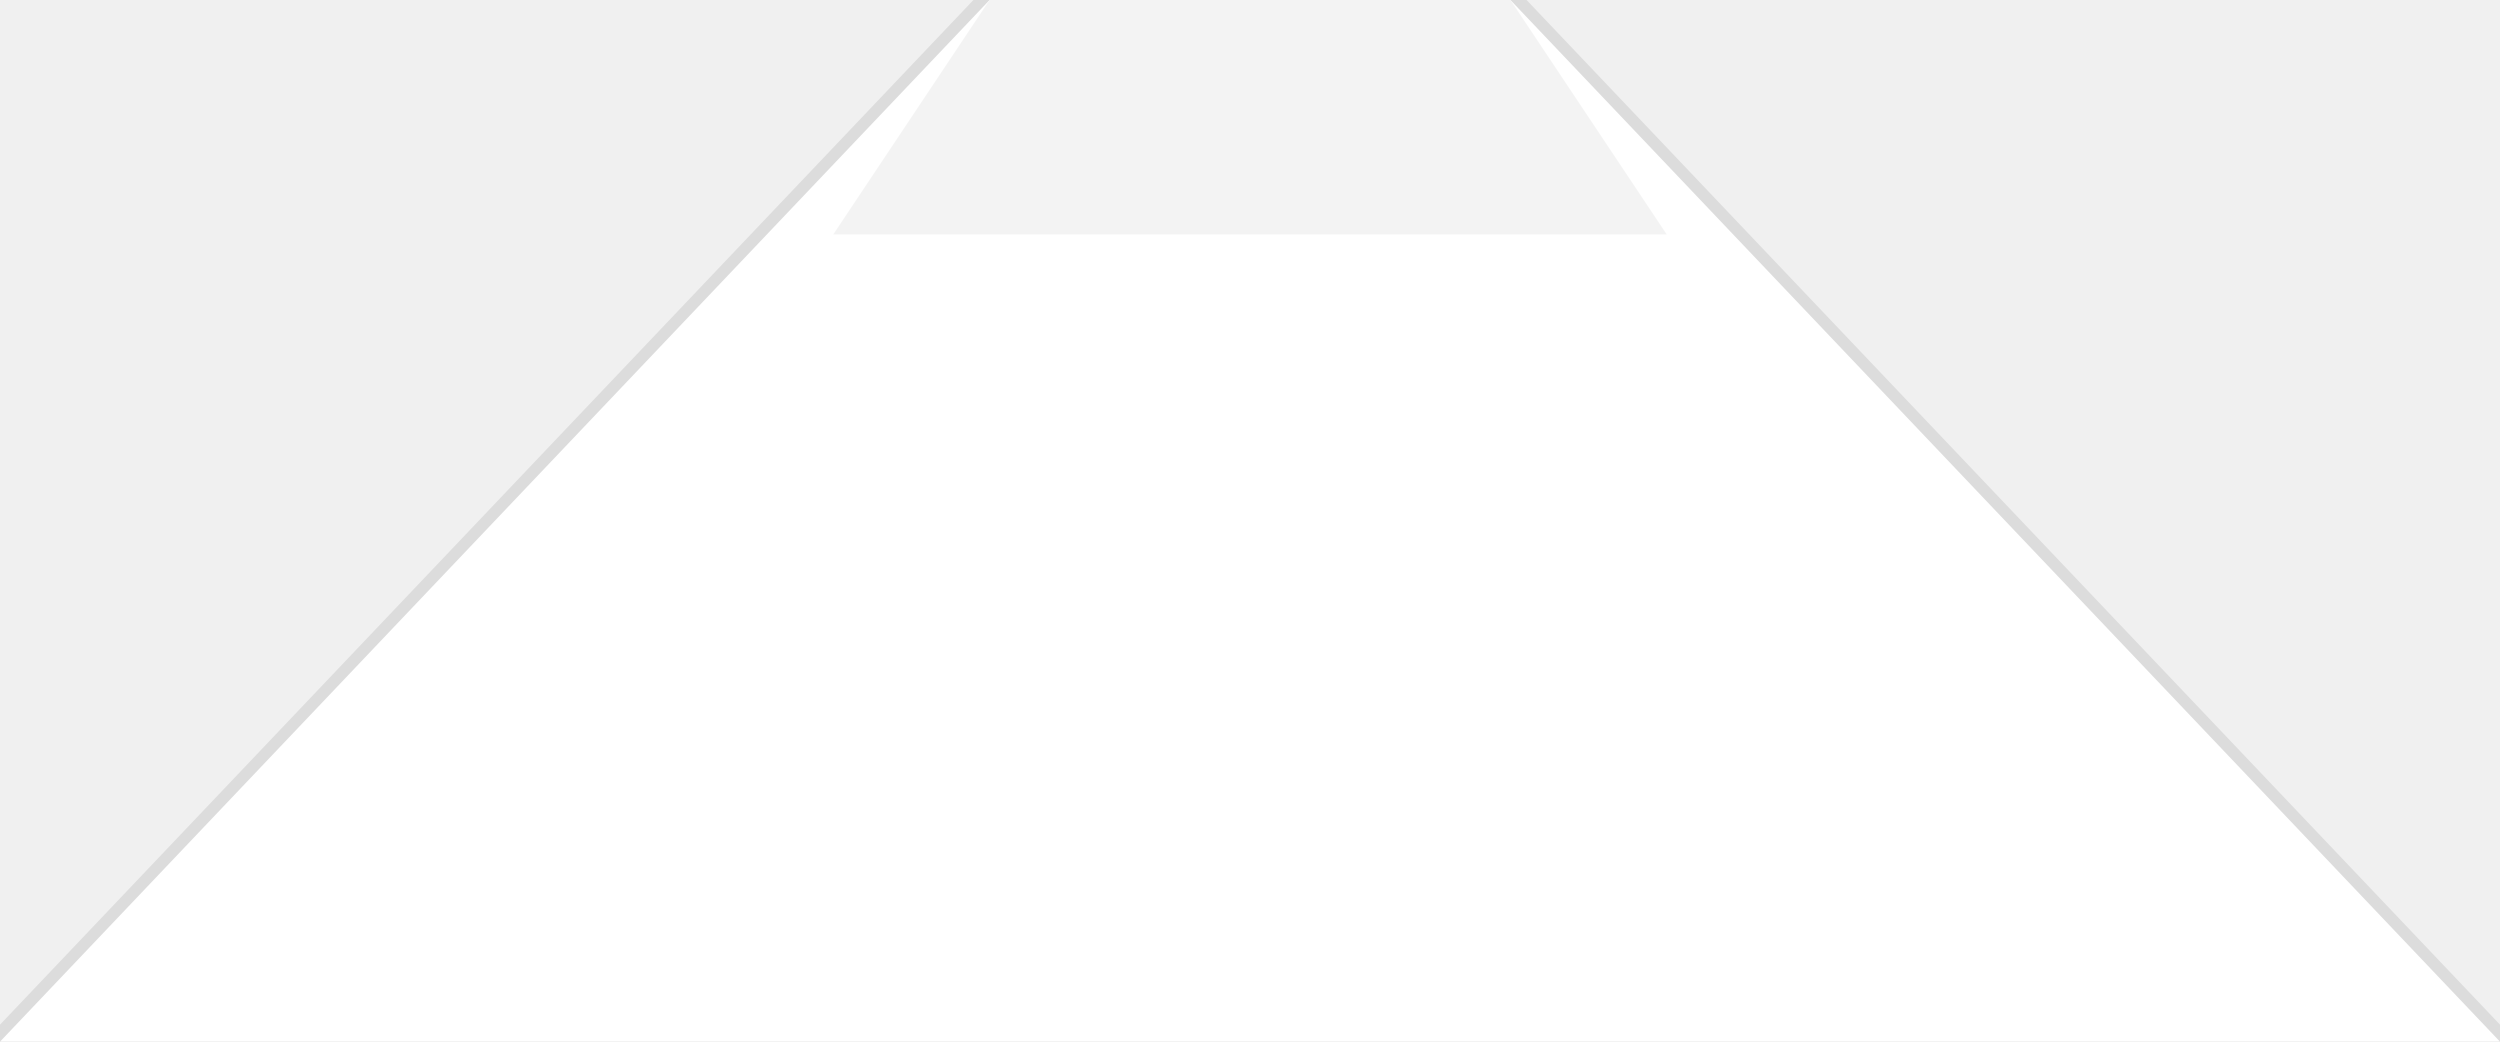
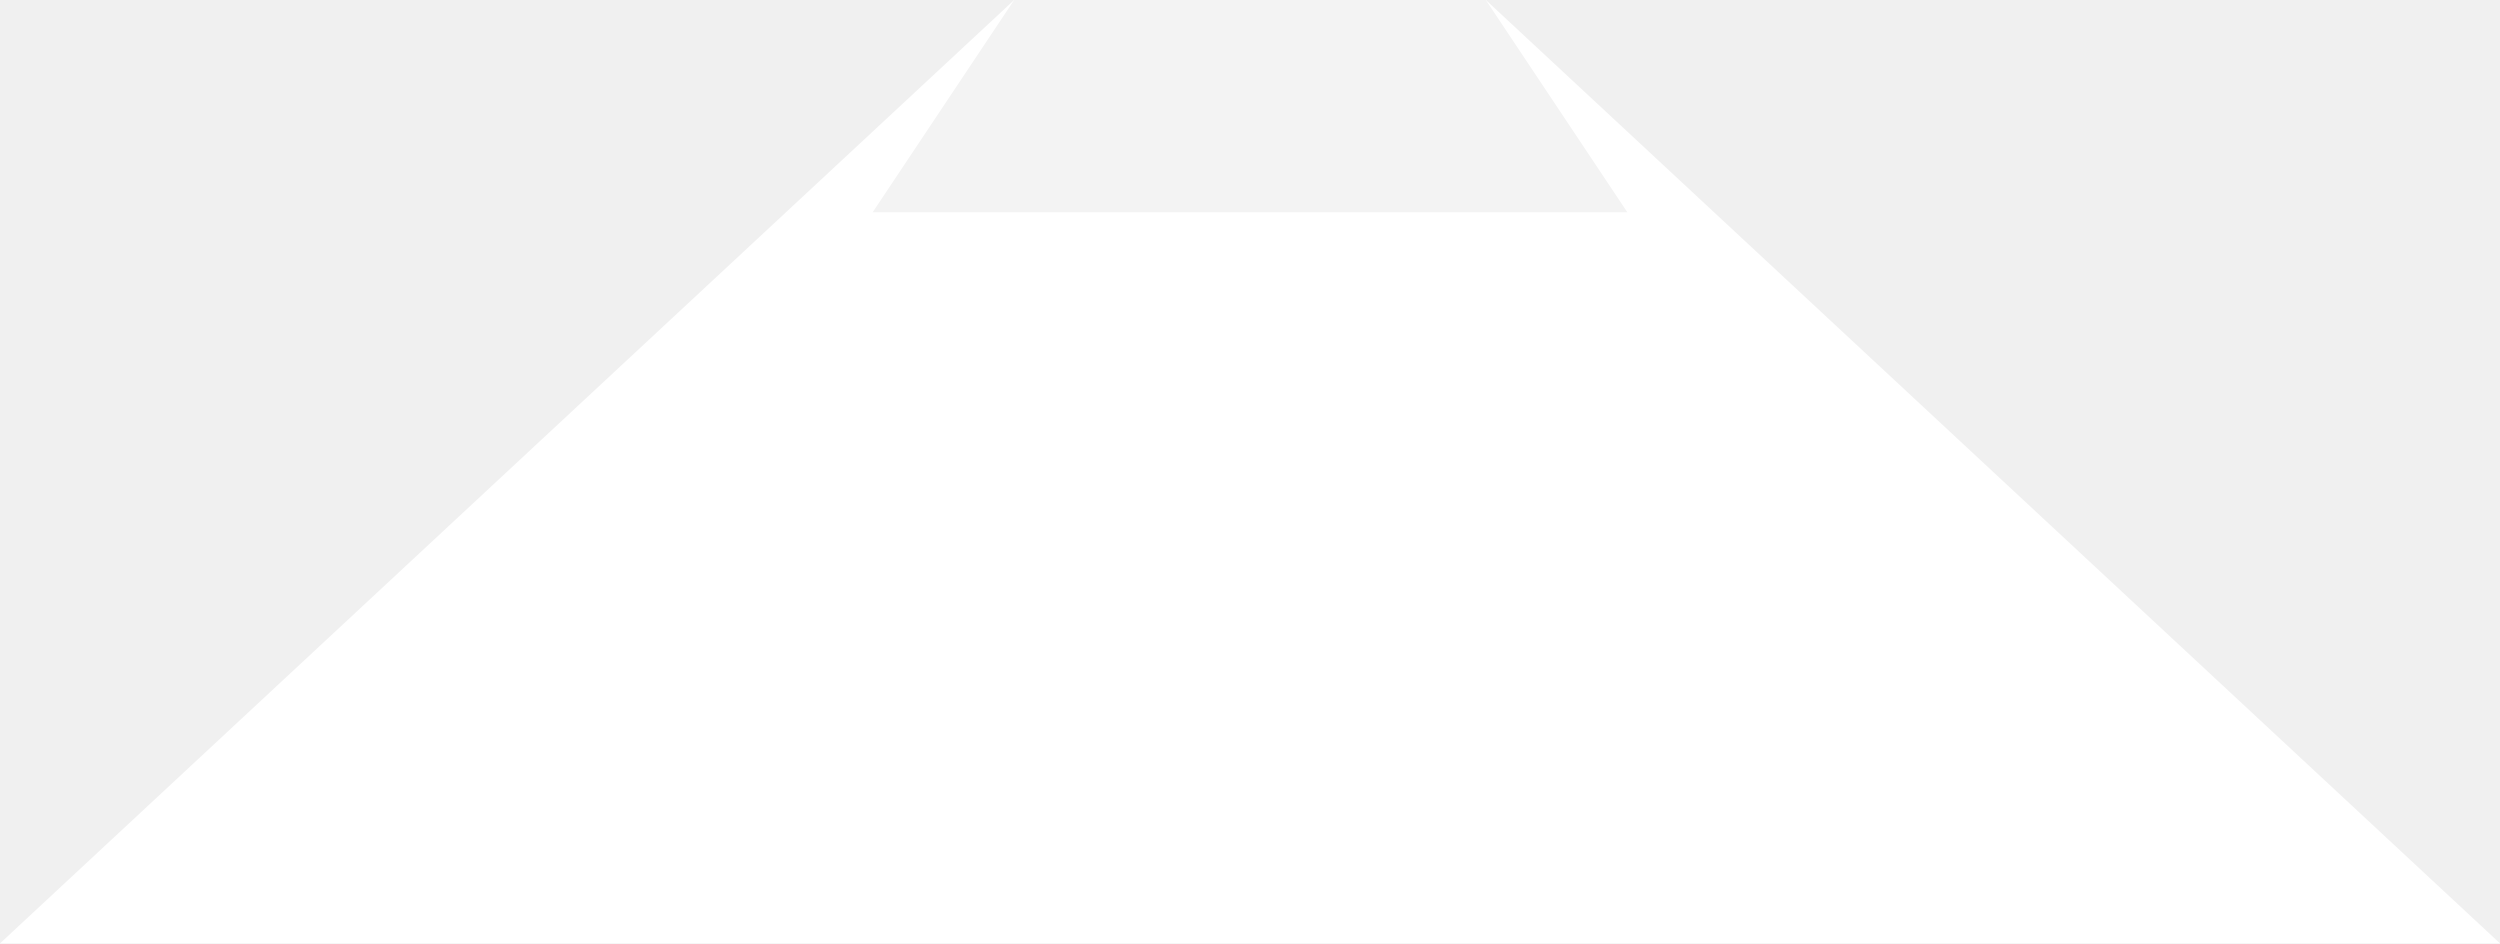
- <svg xmlns="http://www.w3.org/2000/svg" width="288" height="120" viewBox="0 0 96 40">
-   <g id="paperscrape-outline" fill="#dcdcdc" stroke="#dcdcdc" stroke-width="0.9" stroke-linejoin="round" stroke-linecap="round">
-     <polygon points="0,40 38,0 58,0 96,40" />
-     <polygon points="38,0 58,0 64,9 32,9" />
-   </g>
-   <polygon points="0,40 38,0 58,0 96,40" fill="#ffffff" />
-   <polygon points="38,0 58,0 64,9 32,9" fill="#f3f3f3" />
+ <svg xmlns="http://www.w3.org/2000/svg" width="318" height="120" viewBox="0 0 106 40">
+   <polygon points="0,40 43,0 63,0 106,40" fill="#ffffff" />
+   <polygon points="43,0 63,0 69,9 37,9" fill="#f3f3f3" />
</svg>
